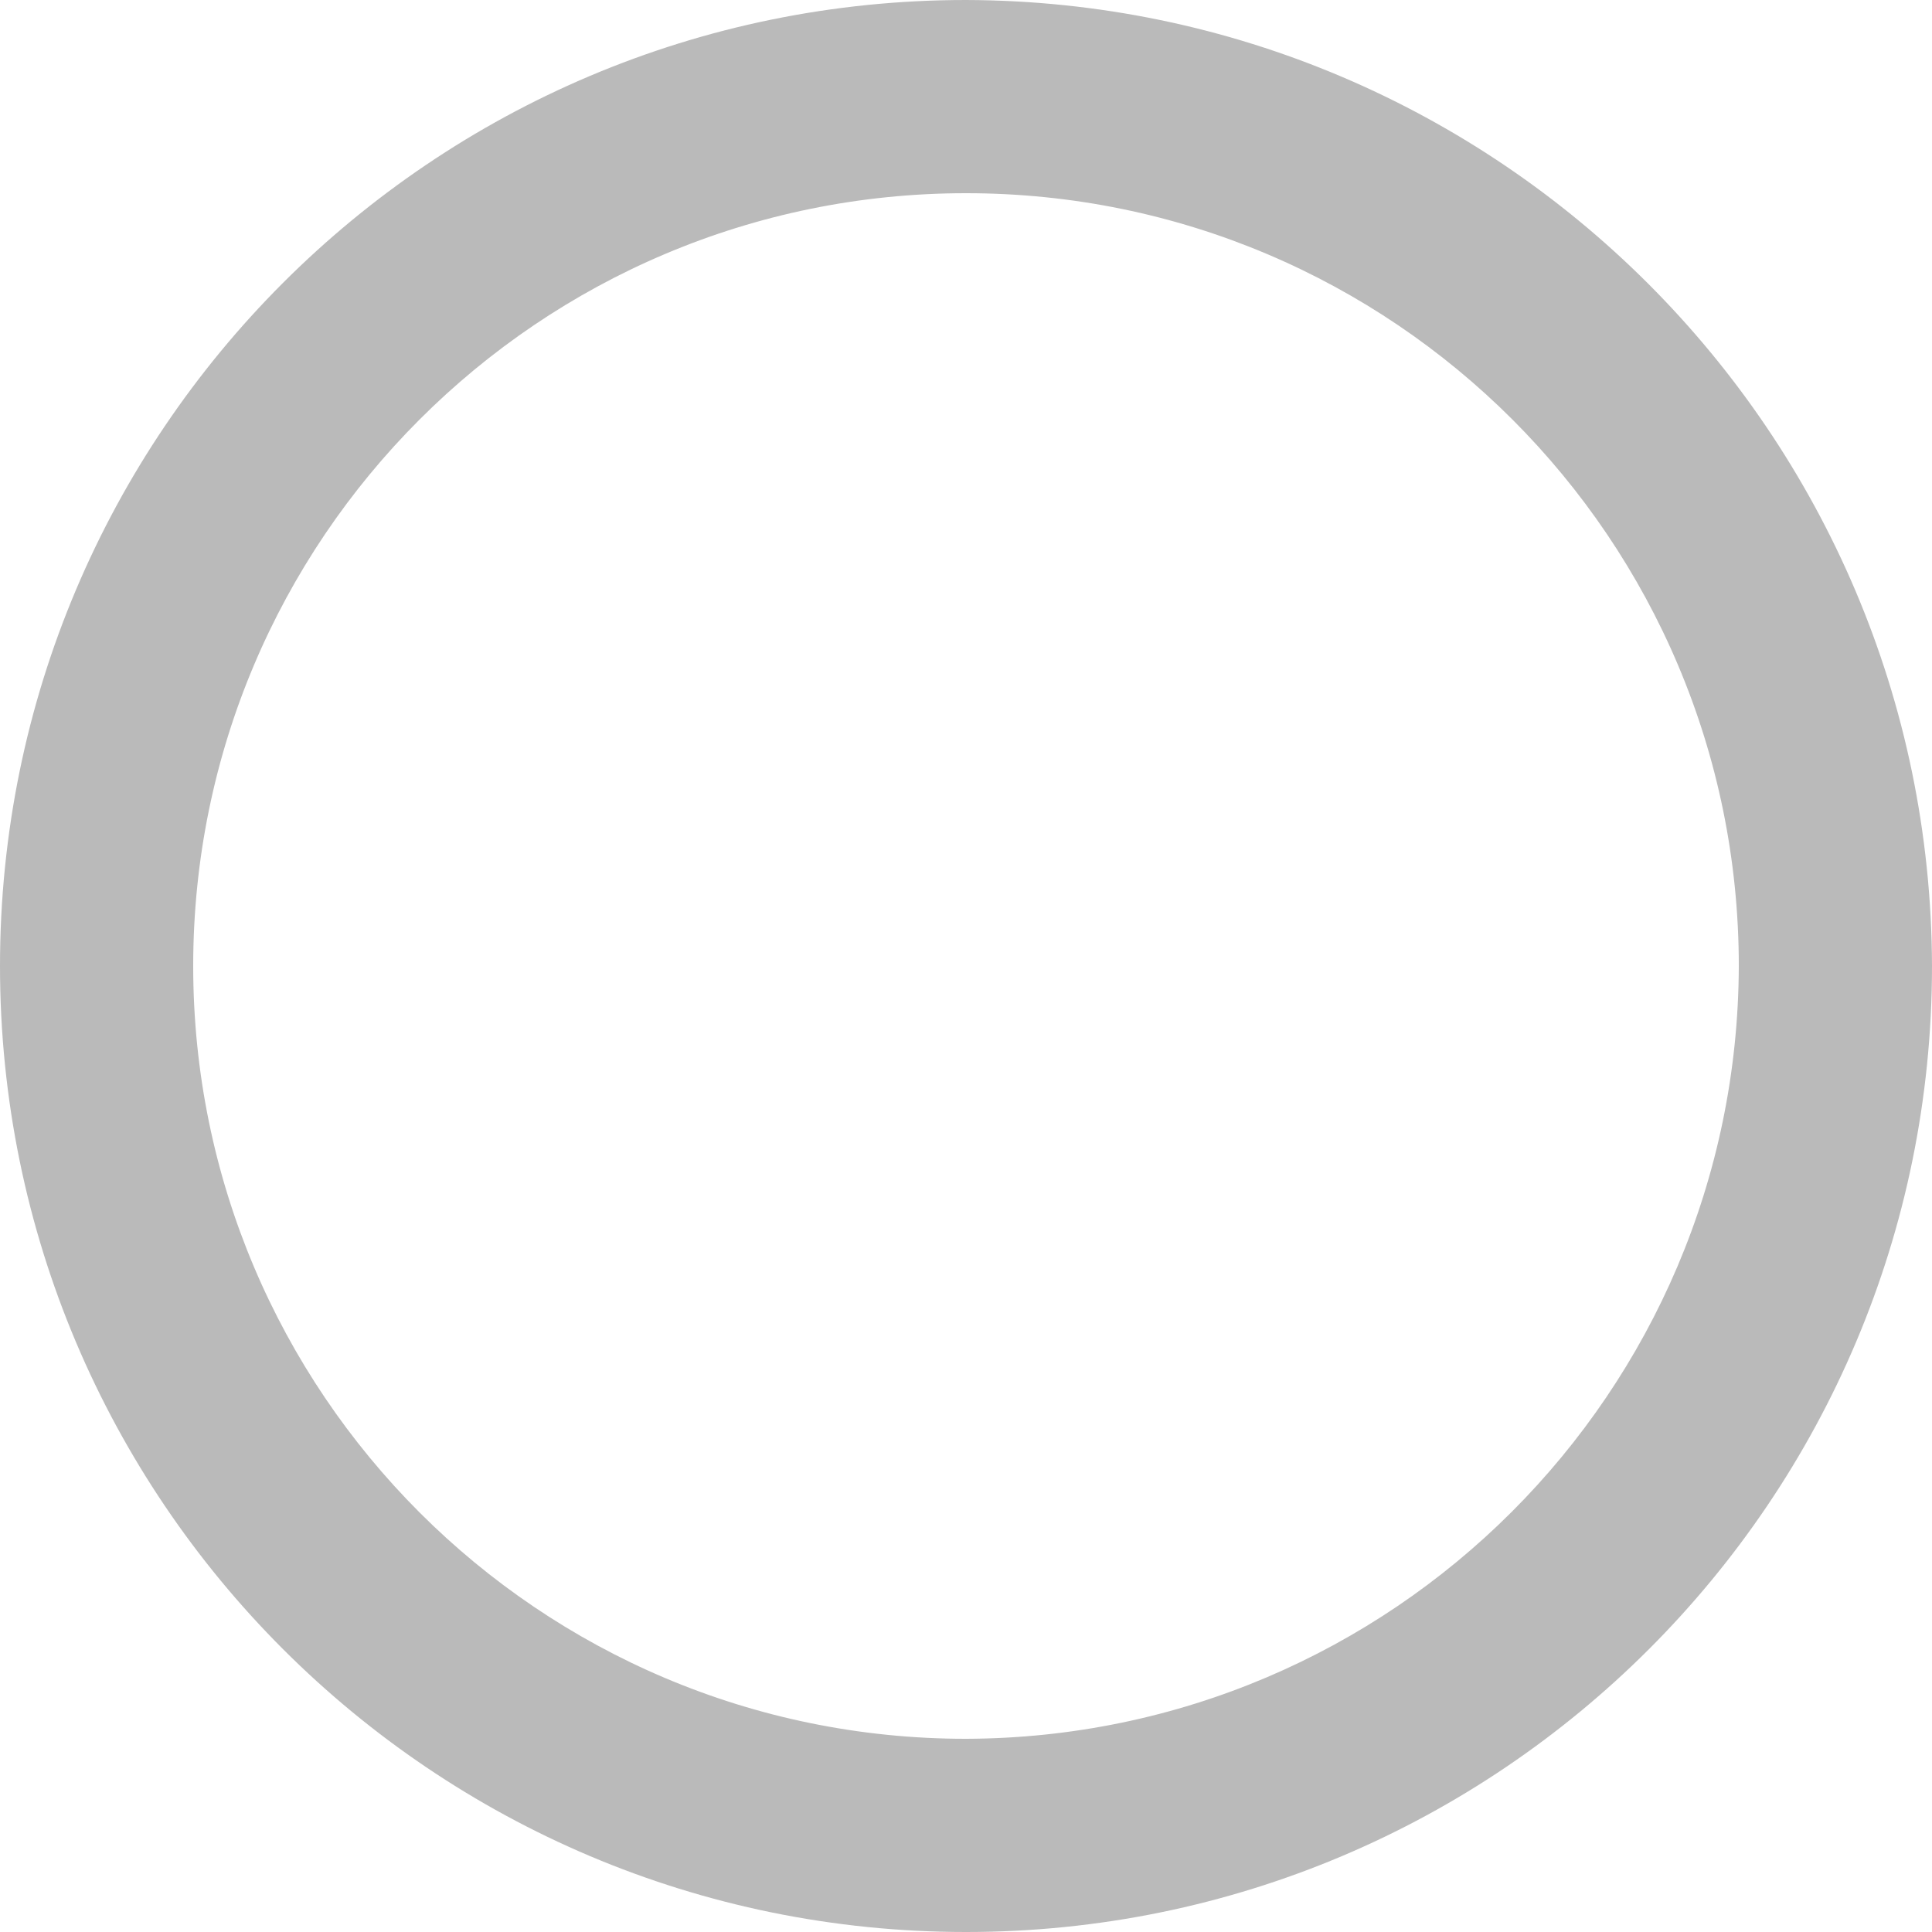
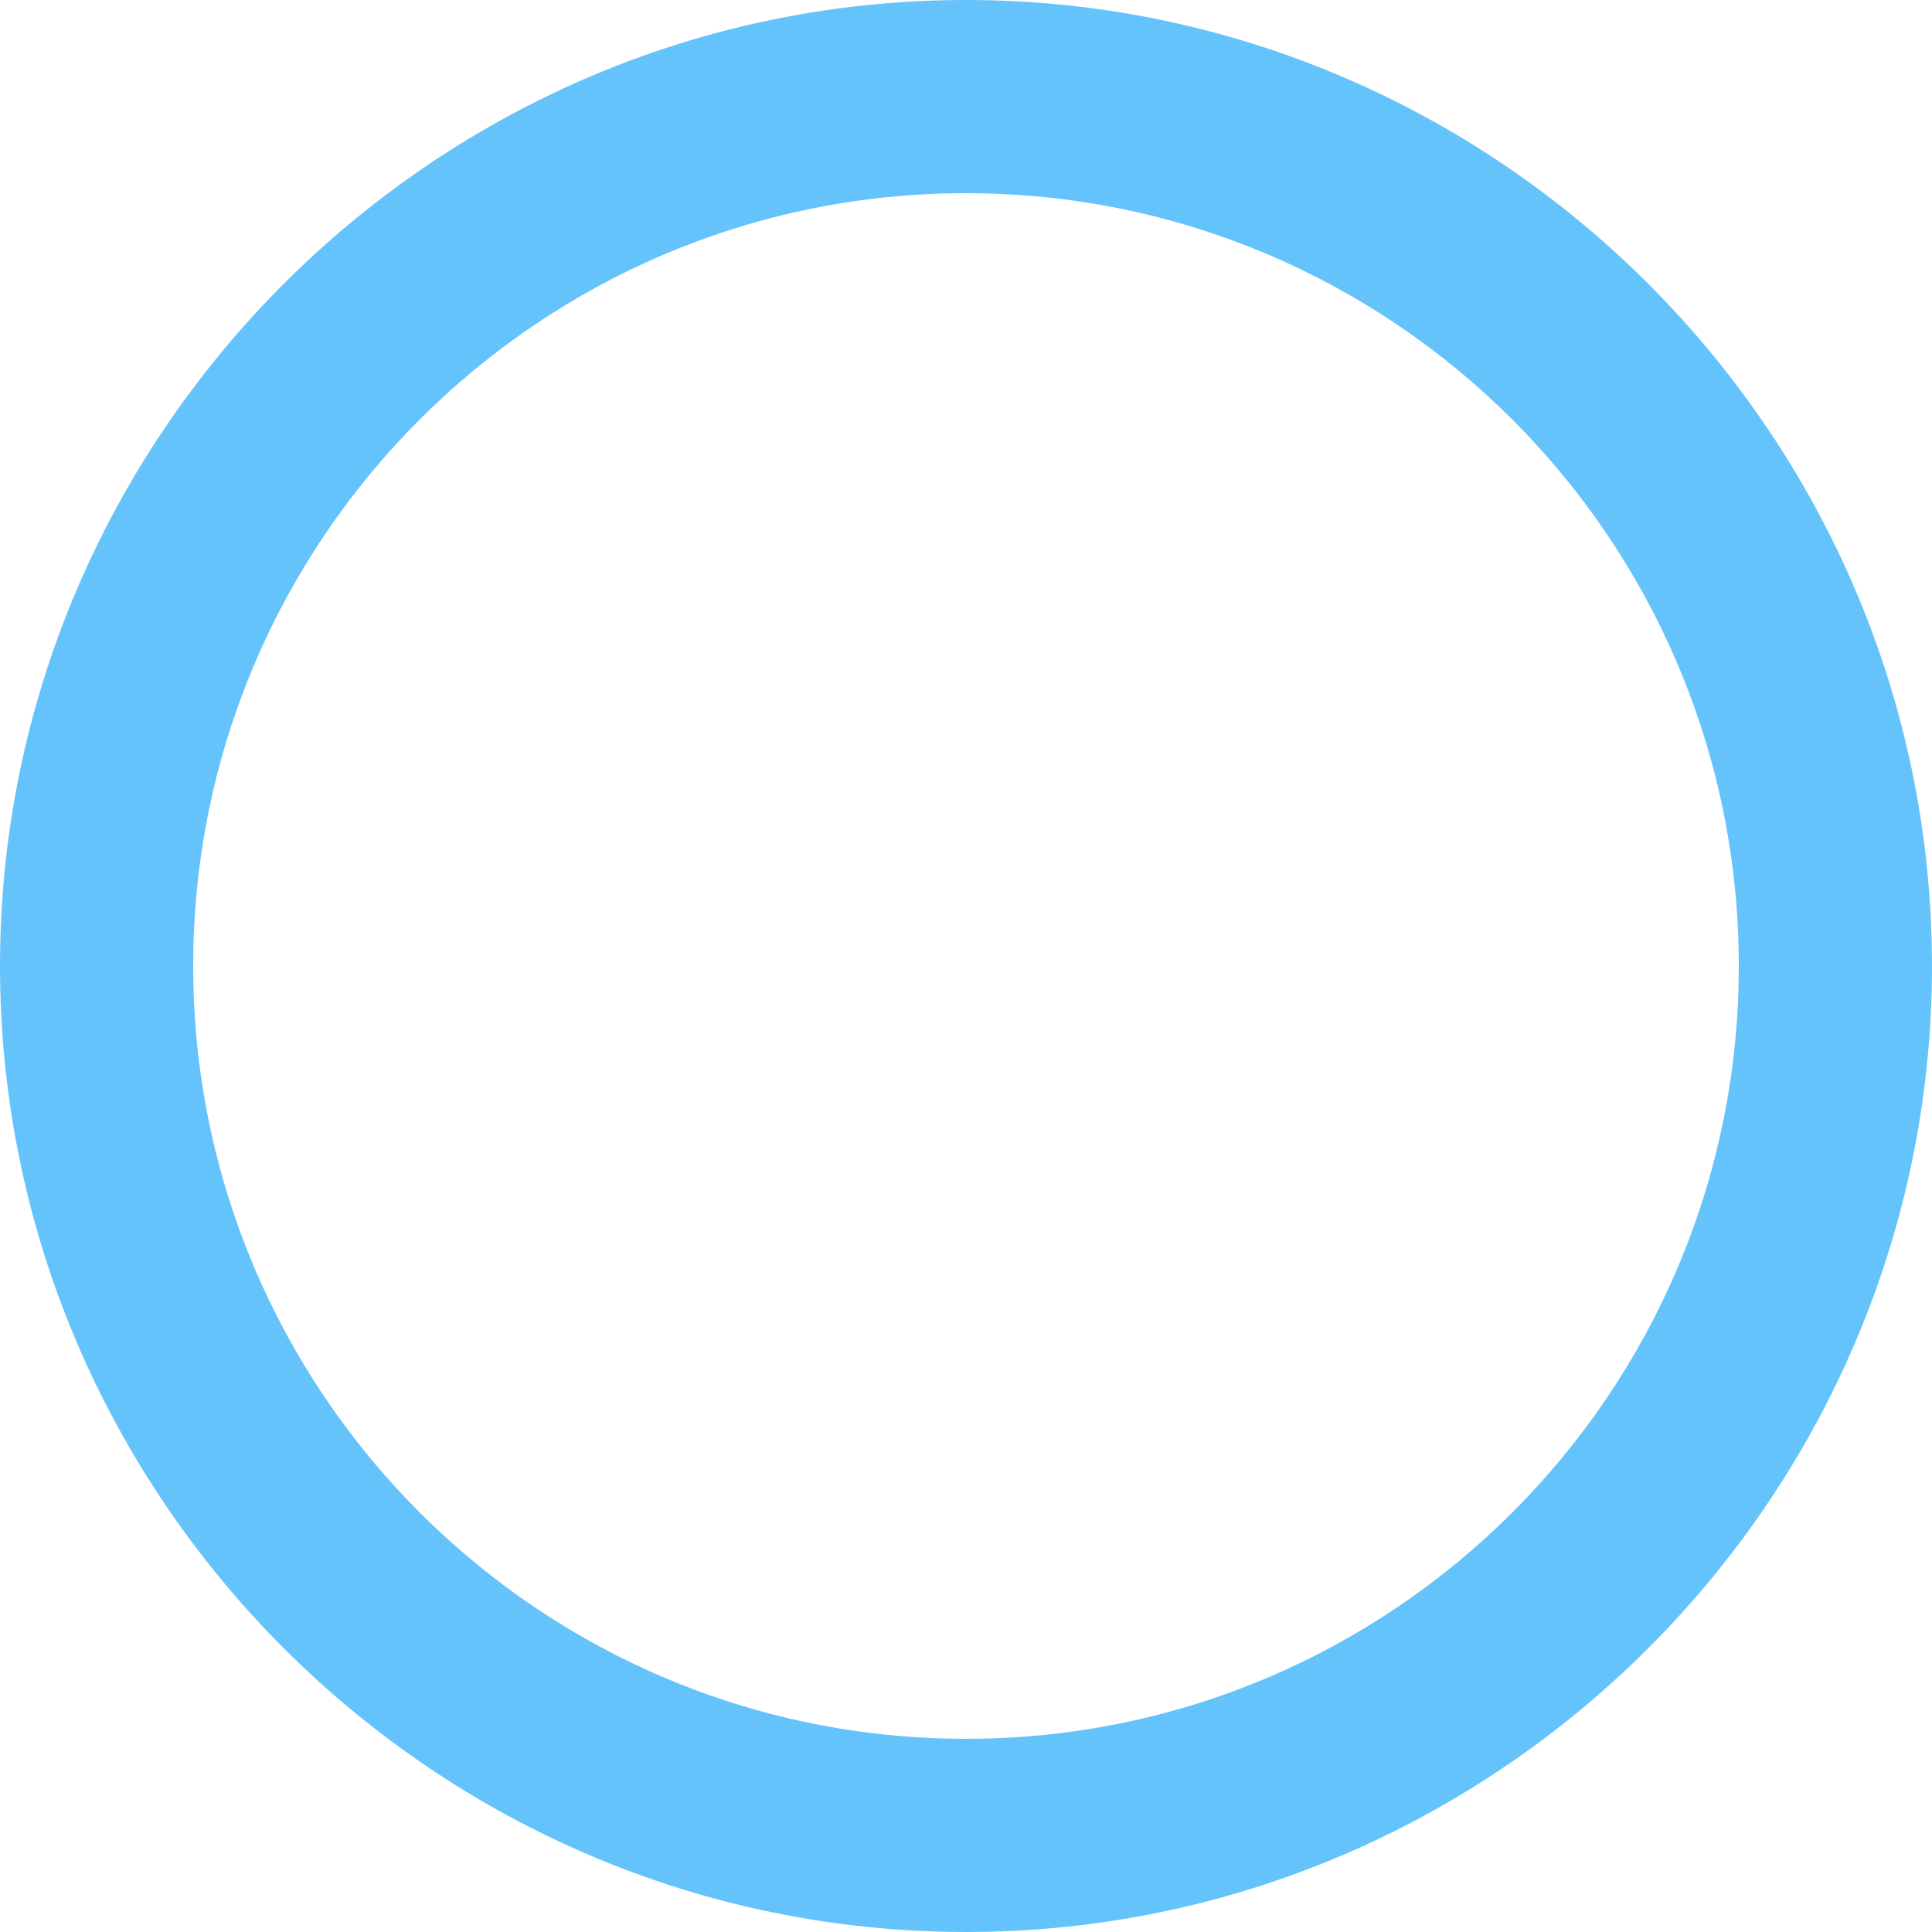
- <svg xmlns="http://www.w3.org/2000/svg" width="24" height="24" viewBox="0 0 24 24">
-   <defs>
-     <style type="text/css">
-             .cls-1{fill:#bababa;fill-rule:evenodd}
-         </style>
-   </defs>
+ <svg xmlns="http://www.w3.org/2000/svg" version="1.1" id="Capa_1" x="0px" y="0px" viewBox="0 0 24 24" style="enable-background:new 0 0 24 24;" xml:space="preserve">
+   <style type="text/css">
+ 	.st0{fill-rule:evenodd;clip-rule:evenodd;fill:#65C3FC;}
+ </style>
  <g id="radiobttom_active_inactive" transform="translate(-508 -240)">
-     <path id="radio_on" d="M14 2a12 12 0 1 0 12 12A12.035 12.035 0 0 0 14 2zm0 21.6a9.6 9.6 0 1 1 9.6-9.6 9.628 9.628 0 0 1-9.6 9.6z" class="cls-1" transform="translate(506 238)" />
+     <path id="radio_on" class="st0" d="M520,240c-6.6,0-12,5.4-12,12s5.4,12,12,12s12-5.4,12-12C532,245.4,526.6,240,520,240z    M520,261.6c-5.3,0-9.6-4.3-9.6-9.6s4.3-9.6,9.6-9.6s9.6,4.3,9.6,9.6C529.6,257.3,525.3,261.6,520,261.6z" />
  </g>
</svg>
